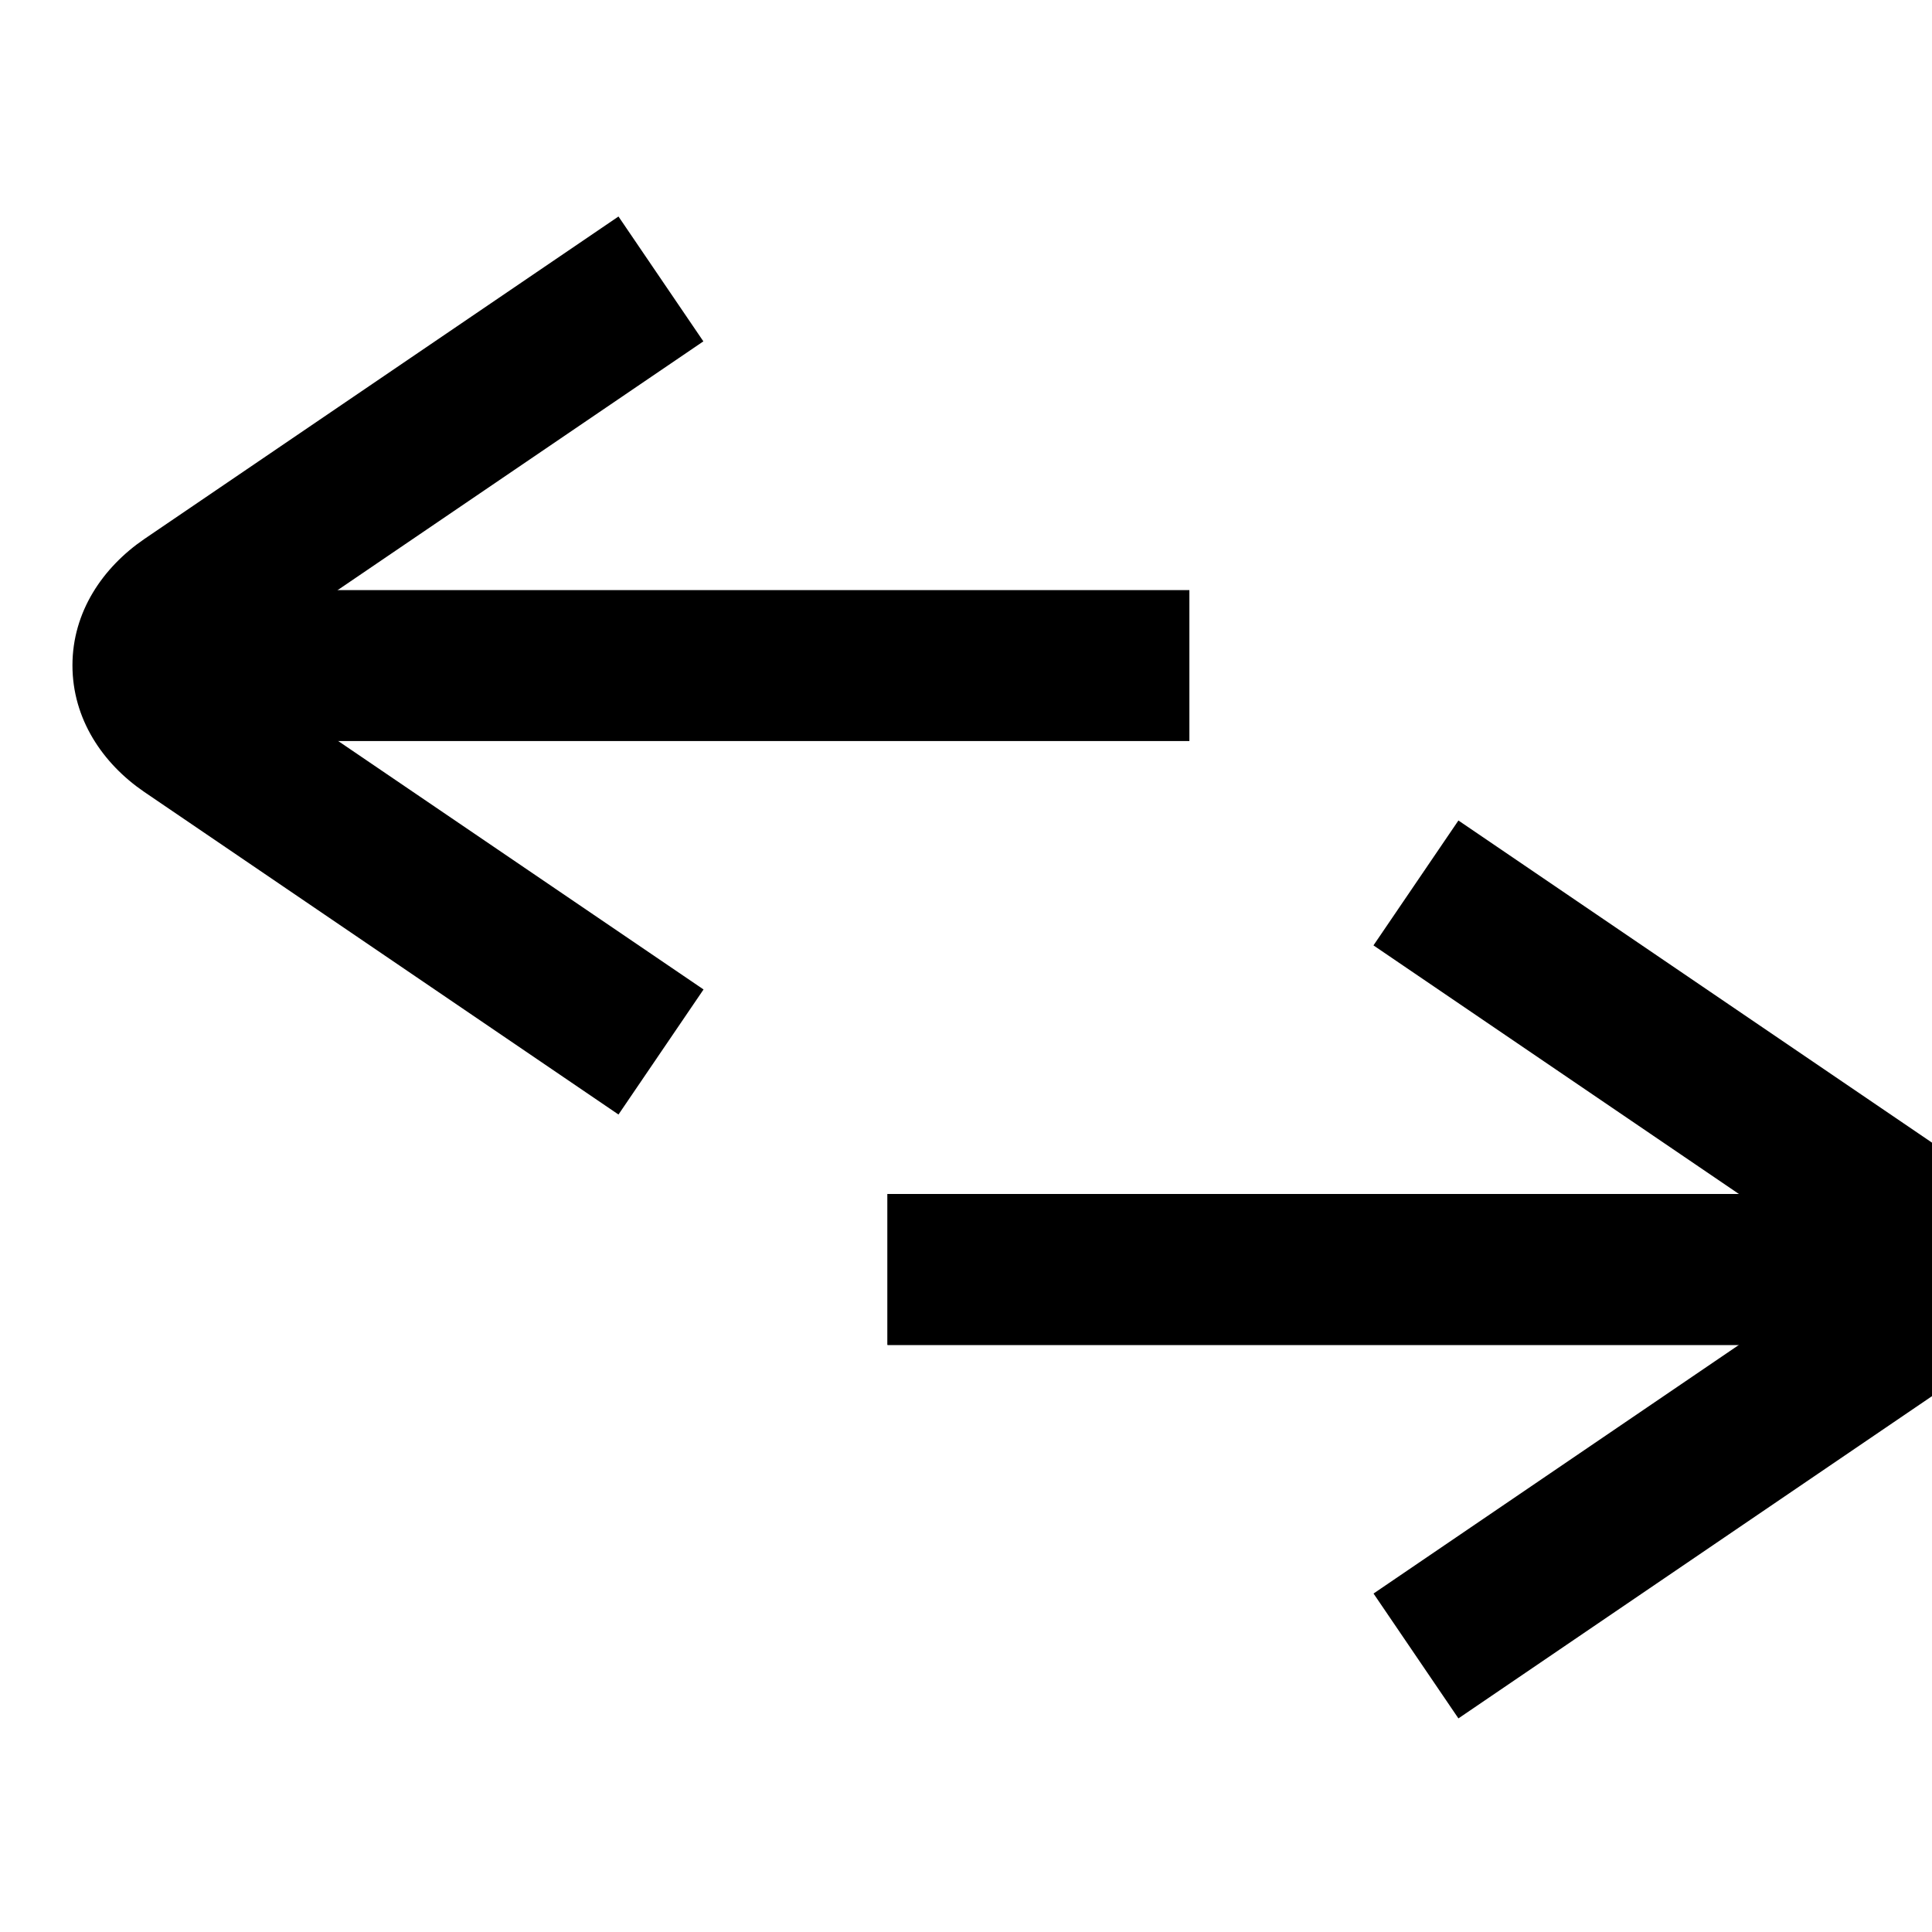
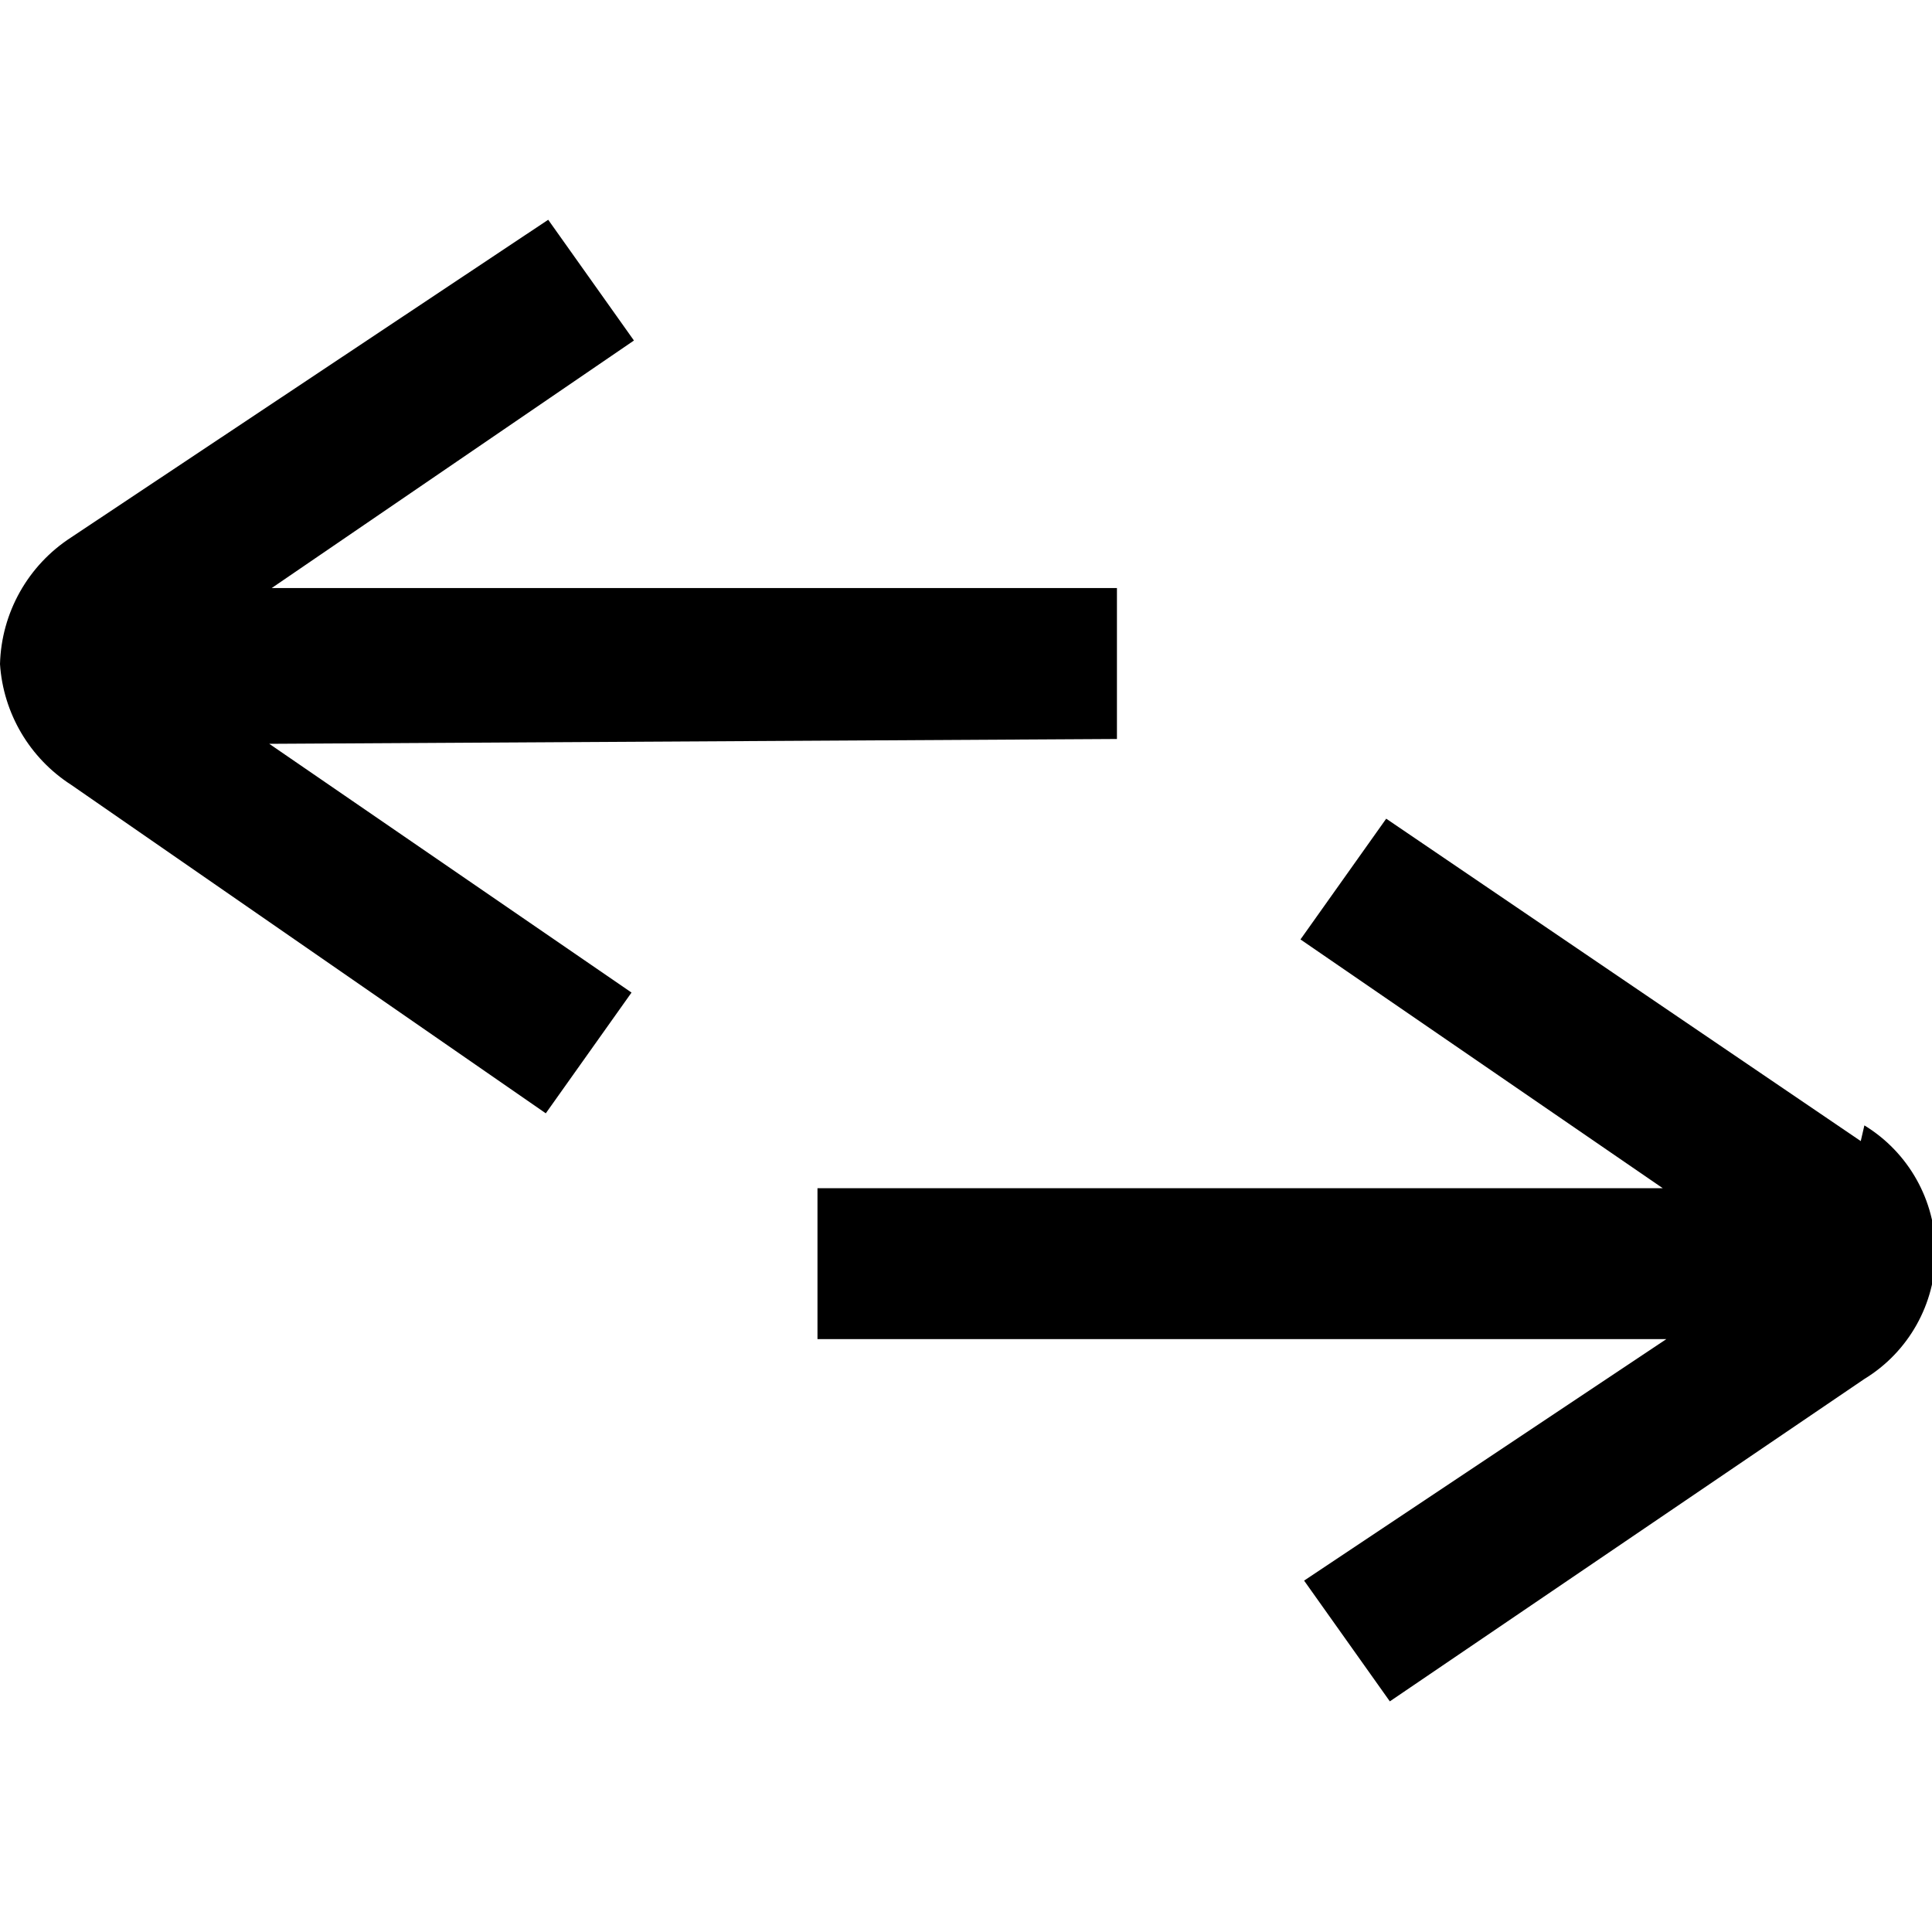
- <svg xmlns="http://www.w3.org/2000/svg" width="16" height="16" viewbox="0 0 16 16">
-   <g fill-rule="evenodd">
-     <path d="M7.35 9.888h8.852v1.25H7.35v-1.25zm2.5-3.751H.998v-1.25H9.85v1.25z" />
-     <path d="M5.826 8.195L5.122 9.23 1.194 6.558C.85 6.323.6 5.954.6 5.51c0-.442.25-.81.595-1.046l3.927-2.671.703 1.034-3.927 2.671a.359.359 0 00-.017.012l.017.013 3.928 2.671zM7.35 9.888h8.852v1.25H7.35v-1.25z" />
-     <path d="M11.374 7.83l.704-1.035 3.928 2.672c.345.235.594.603.594 1.046 0 .443-.25.812-.595 1.046l-3.927 2.672-.703-1.034 3.927-2.672a.496.496 0 00.017-.012.414.414 0 00-.017-.012l-3.928-2.672z" />
-   </g>
+ <svg xmlns="http://www.w3.org/2000/svg" width="16" height="16" viewBox="0 0 16 16">
+   <path d="M9.25 6.12V4.87h-7l3-2.05-.71-1L.59 4.45A1.29 1.29 0 000 5.5a1.29 1.29 0 00.59 1l3.93 2.72.71-1-3-2.06zm6.16 3.33l-3.93-2.67-.71 1 3 2.06h-7v1.25h7.03l-3 2 .71 1 3.93-2.67a1.23 1.23 0 000-2.1z" />
</svg>
